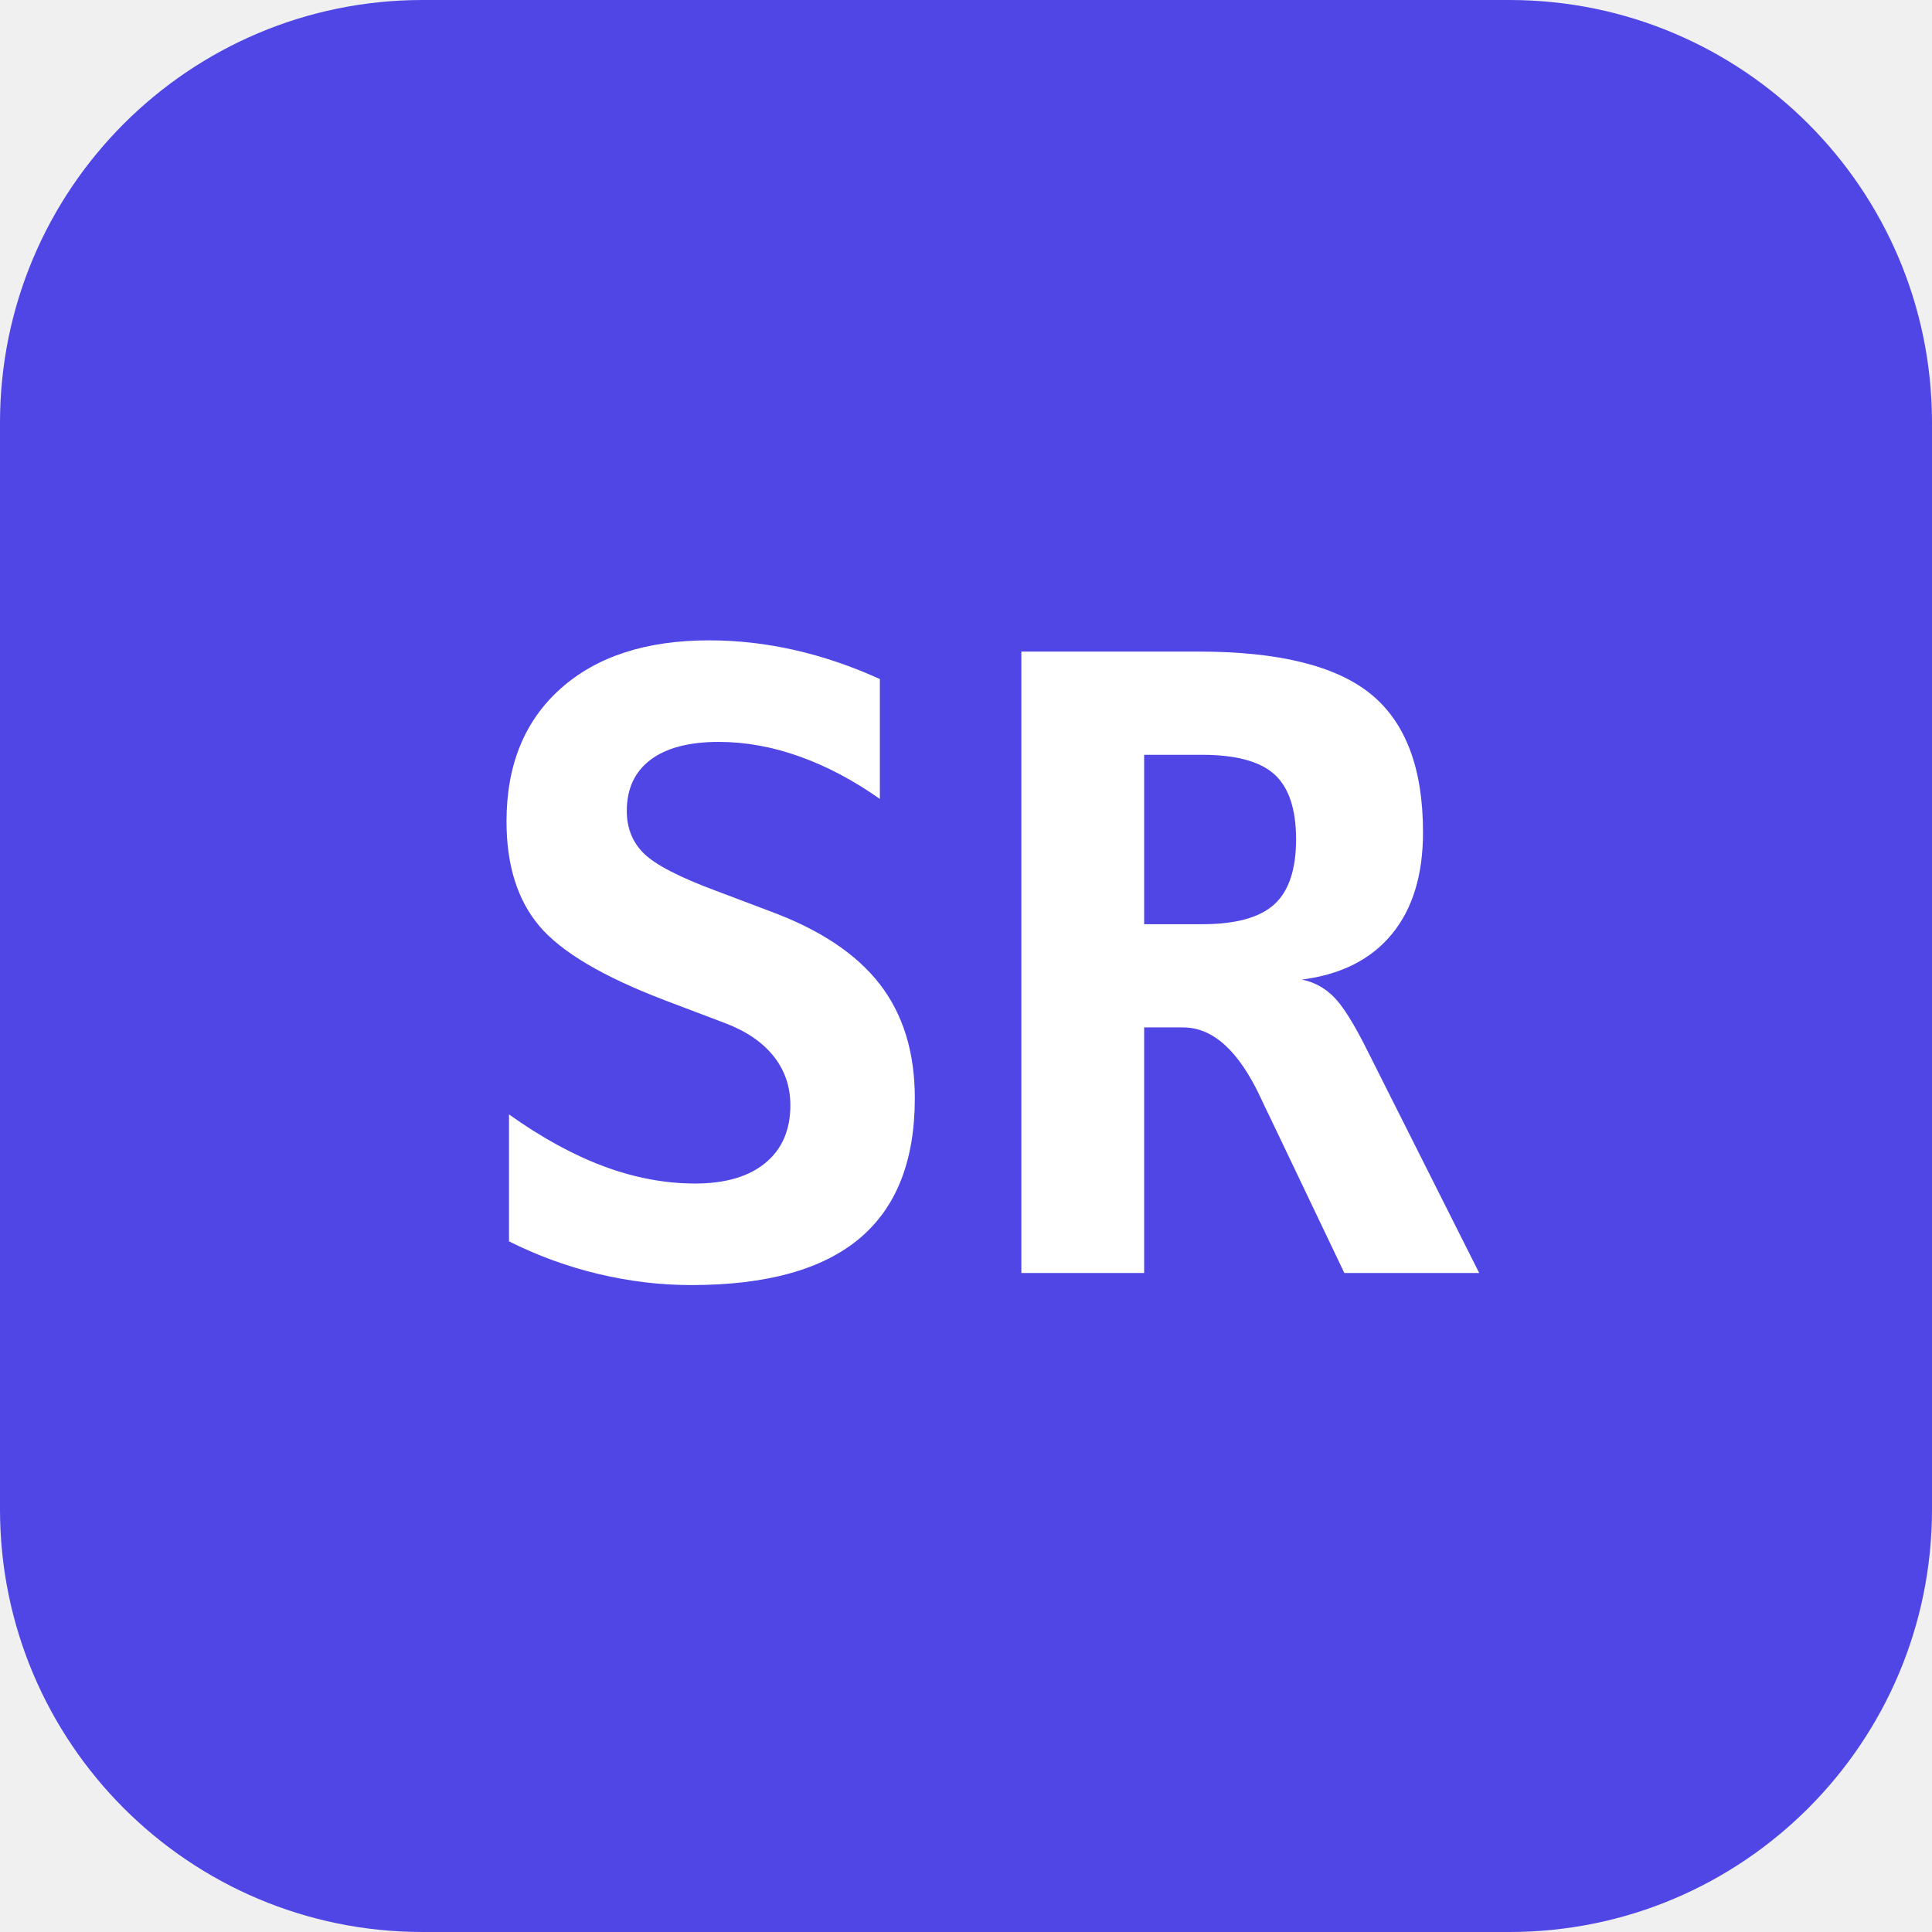
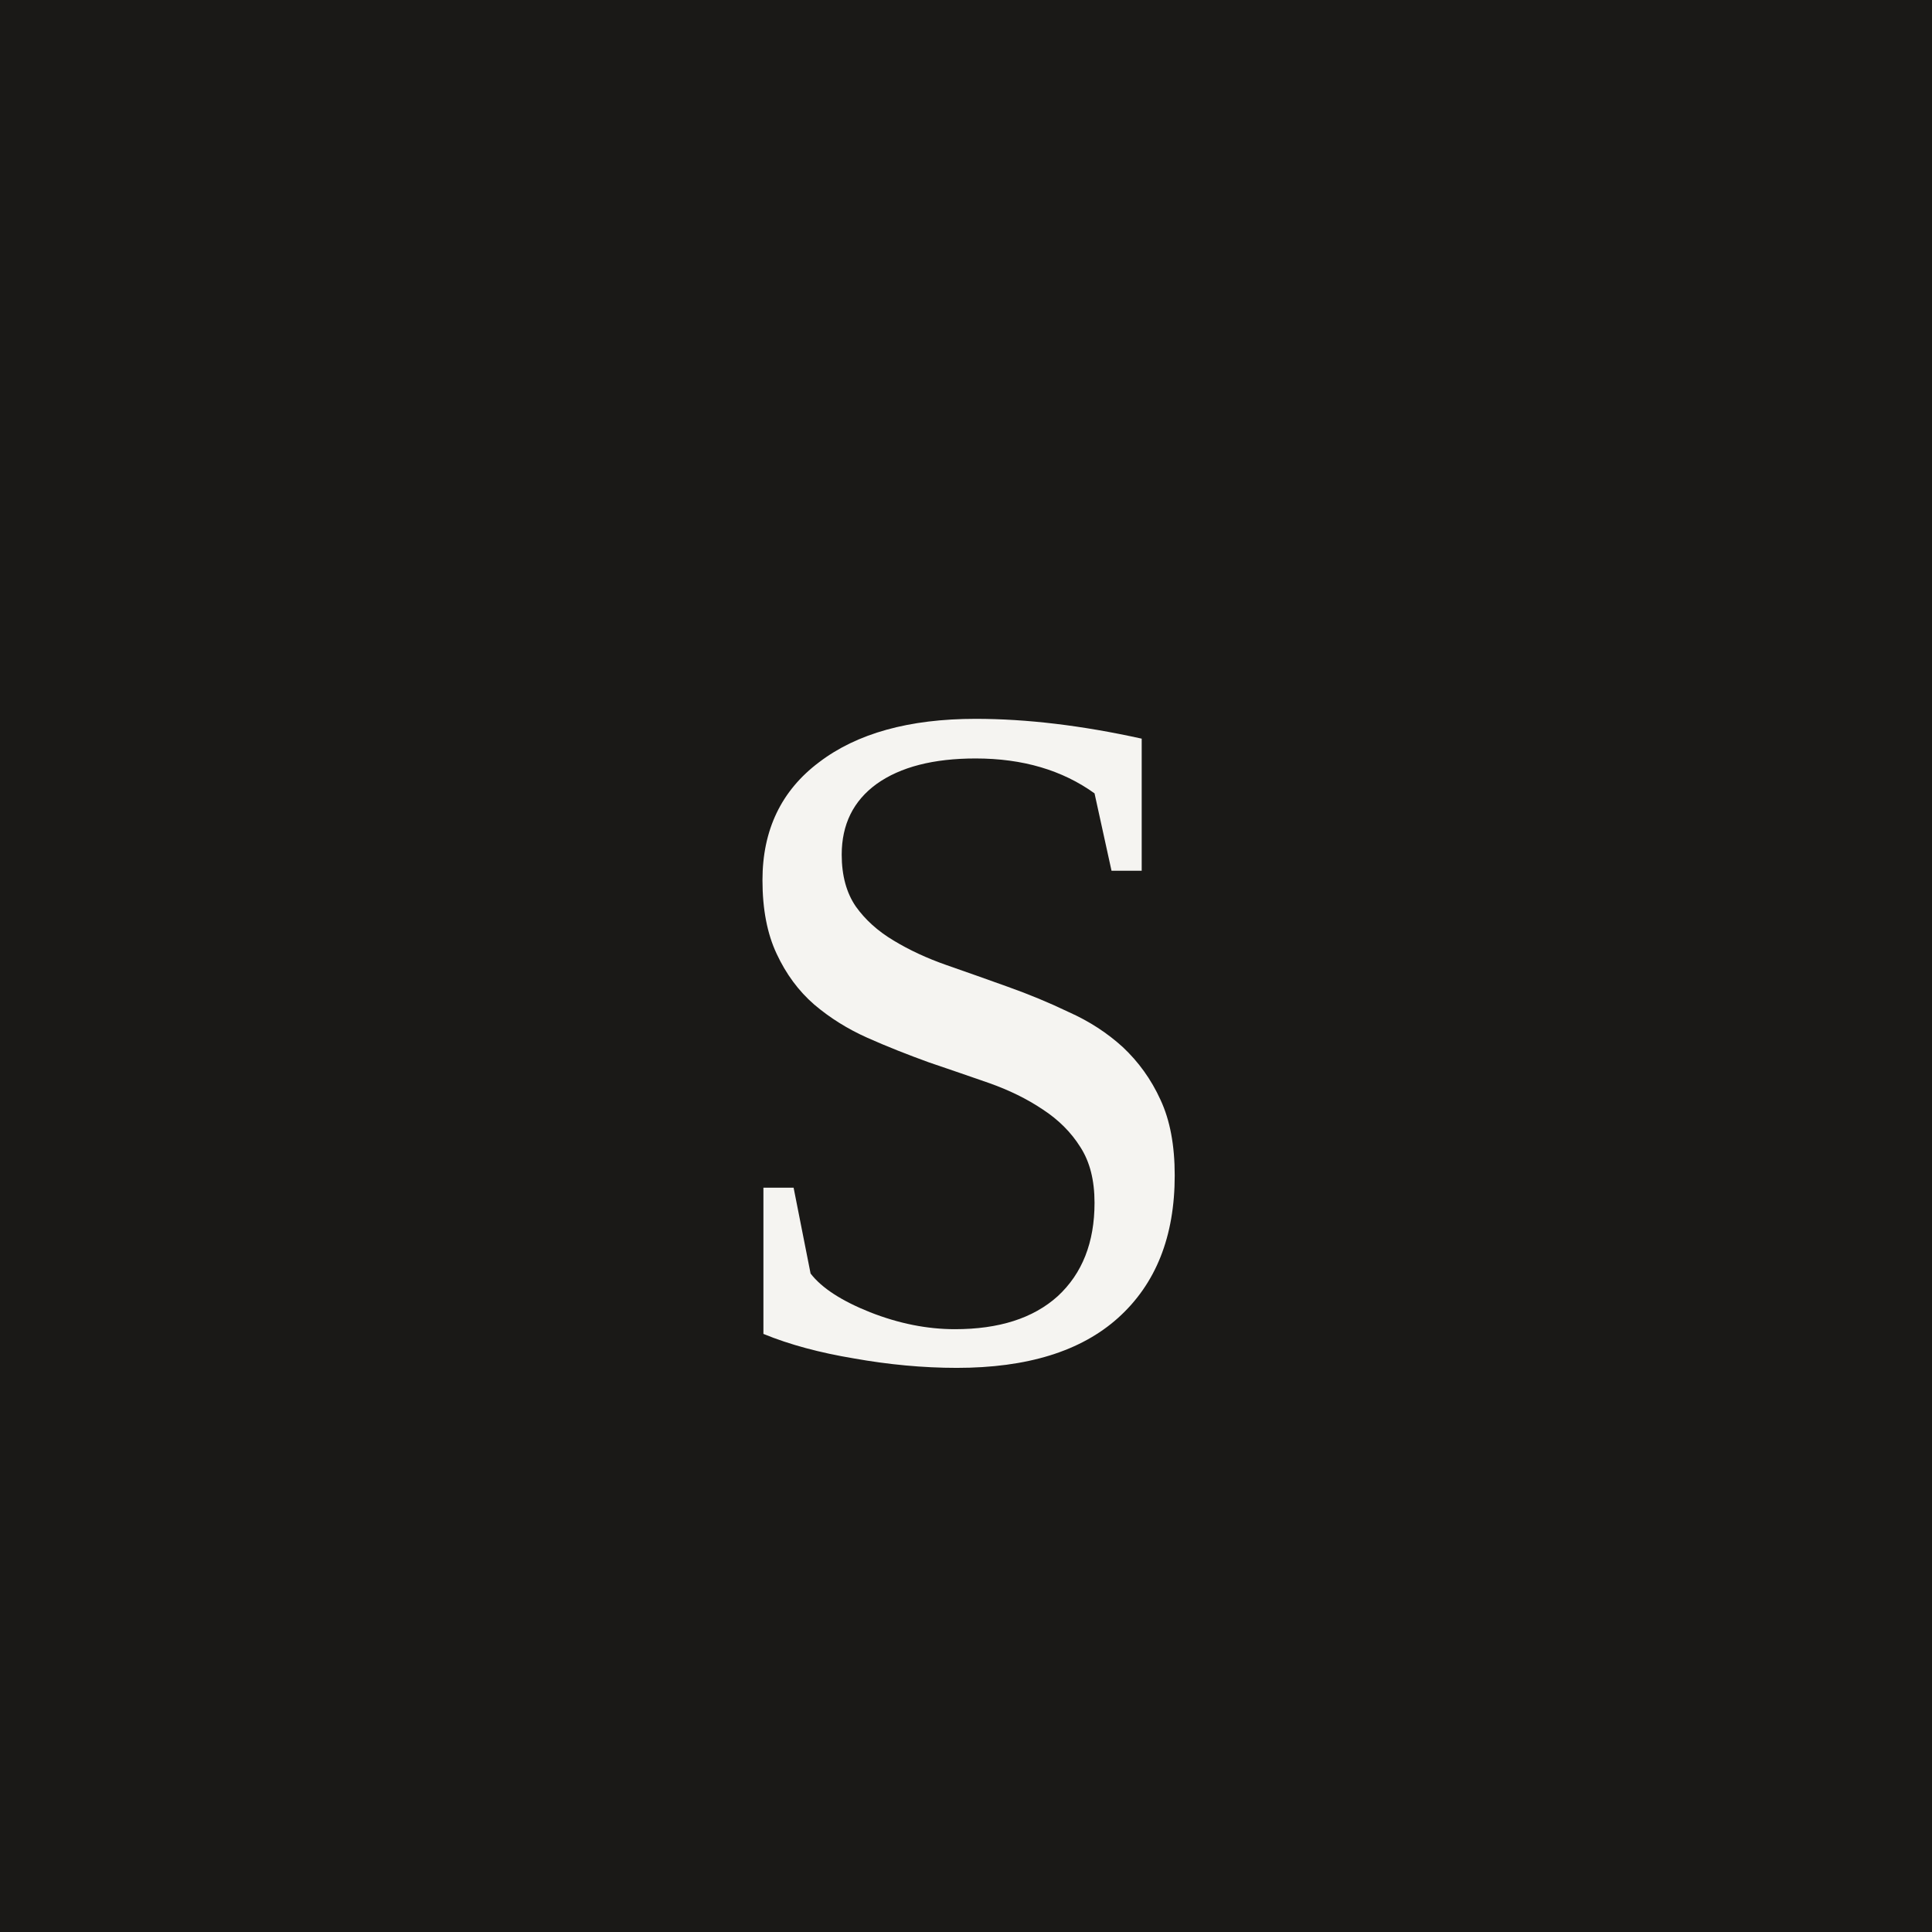
- <svg xmlns="http://www.w3.org/2000/svg" viewBox="0 0 64 64">
-   <rect width="64" height="64" rx="14" fill="#4f46e5" />
-   <g fill="#fff">
-     <path transform="translate(15.00,42.17) scale(0.013788,-0.013788)" d="M510 655Q287 740 208.0 833.5Q129 927 129 1085Q129 1288 259.0 1404.0Q389 1520 616 1520Q719 1520 822.0 1496.5Q925 1473 1026 1427V1139Q931 1206 833.0 1241.0Q735 1276 639 1276Q532 1276 475.0 1233.0Q418 1190 418 1110Q418 1048 459.5 1007.5Q501 967 633 918L760 870Q940 804 1025.0 695.0Q1110 586 1110 420Q1110 194 976.5 82.5Q843 -29 573 -29Q462 -29 350.5 -2.5Q239 24 135 76V381Q253 297 363.5 256.0Q474 215 582 215Q691 215 751.0 264.5Q811 314 811 403Q811 470 771.0 520.5Q731 571 655 600Z" />
-     <path transform="translate(32.00,42.17) scale(0.013788,-0.013788)" d="M807 705Q851 696 883.5 663.5Q916 631 963 537L1233 0H909L729 377Q721 393 708 421Q629 590 522 590H428V0H133V1493H559Q847 1493 972.5 1391.0Q1098 1289 1098 1059Q1098 905 1023.0 814.0Q948 723 807 705ZM428 1245V838H567Q688 838 740.5 885.5Q793 933 793 1042Q793 1151 741.0 1198.0Q689 1245 567 1245Z" />
-   </g>
+ <svg xmlns="http://www.w3.org/2000/svg" viewBox="0 0 32 32" role="img" aria-label="Sayman Rifat">
+   <rect width="32" height="32" fill="#1a1917" />
+   <text x="16" y="22.5" text-anchor="middle" font-family="Georgia, 'Times New Roman', serif" font-size="16" fill="#f5f4f1">S</text>
</svg>
